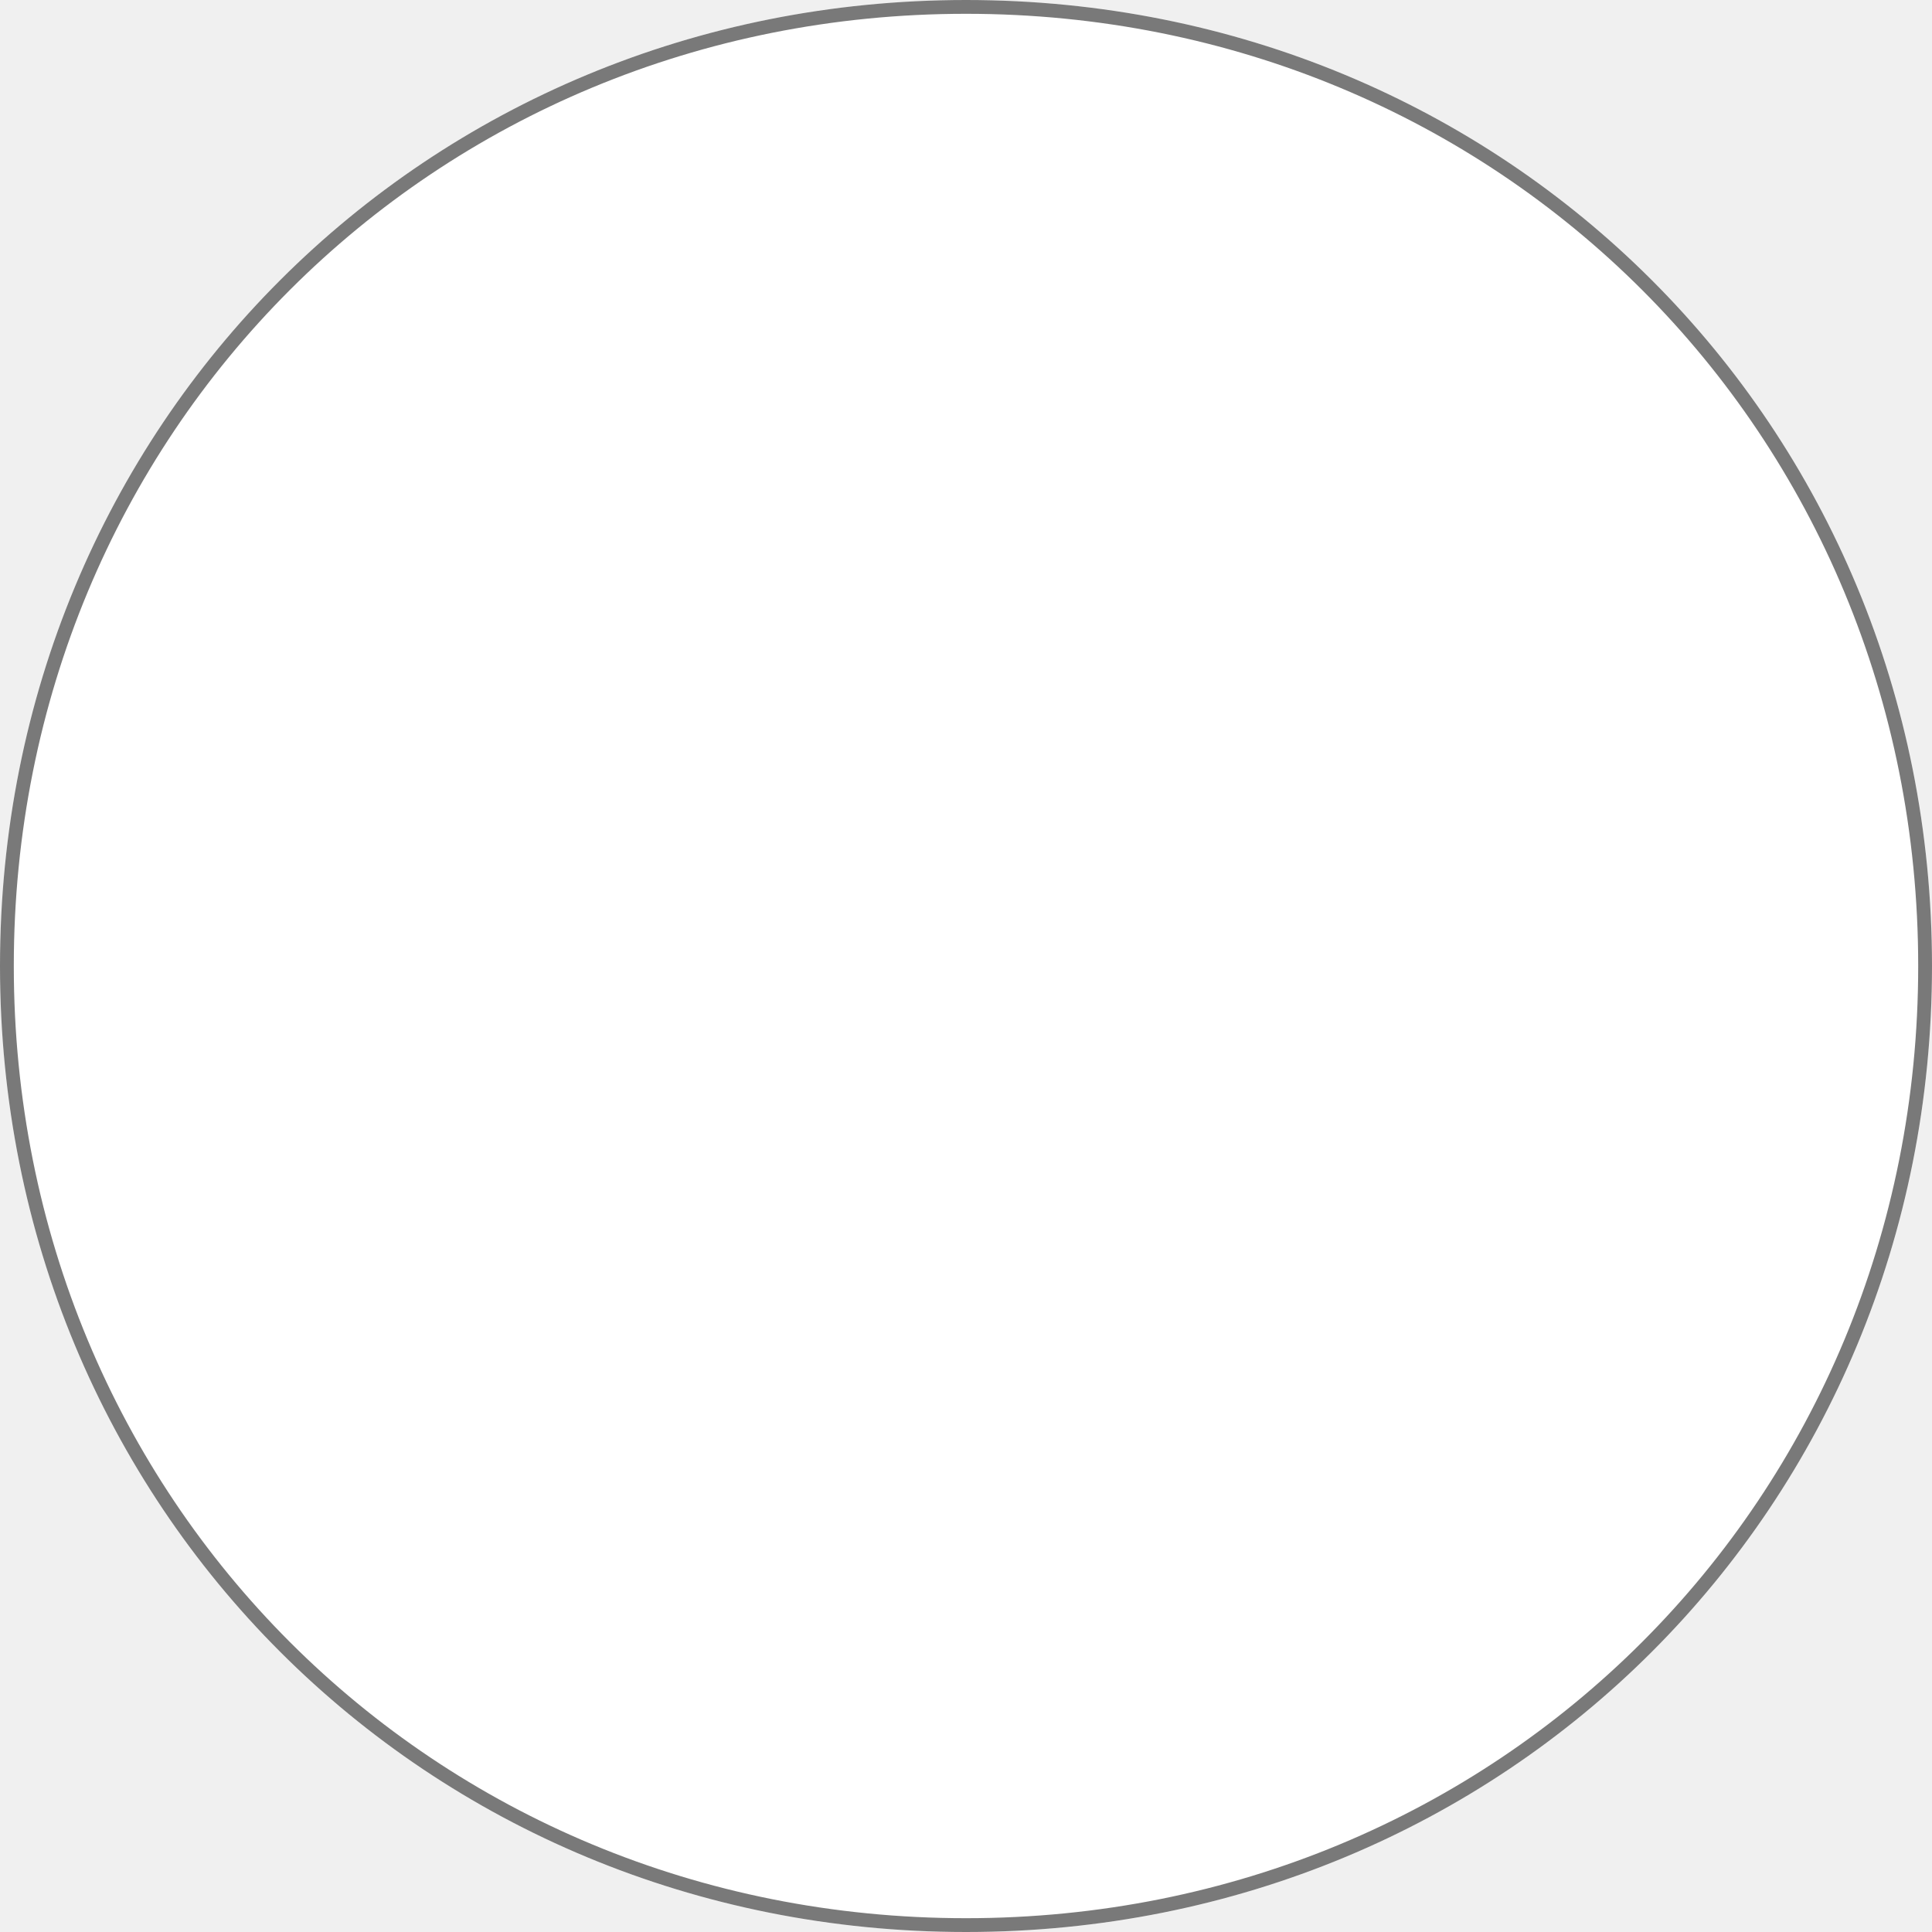
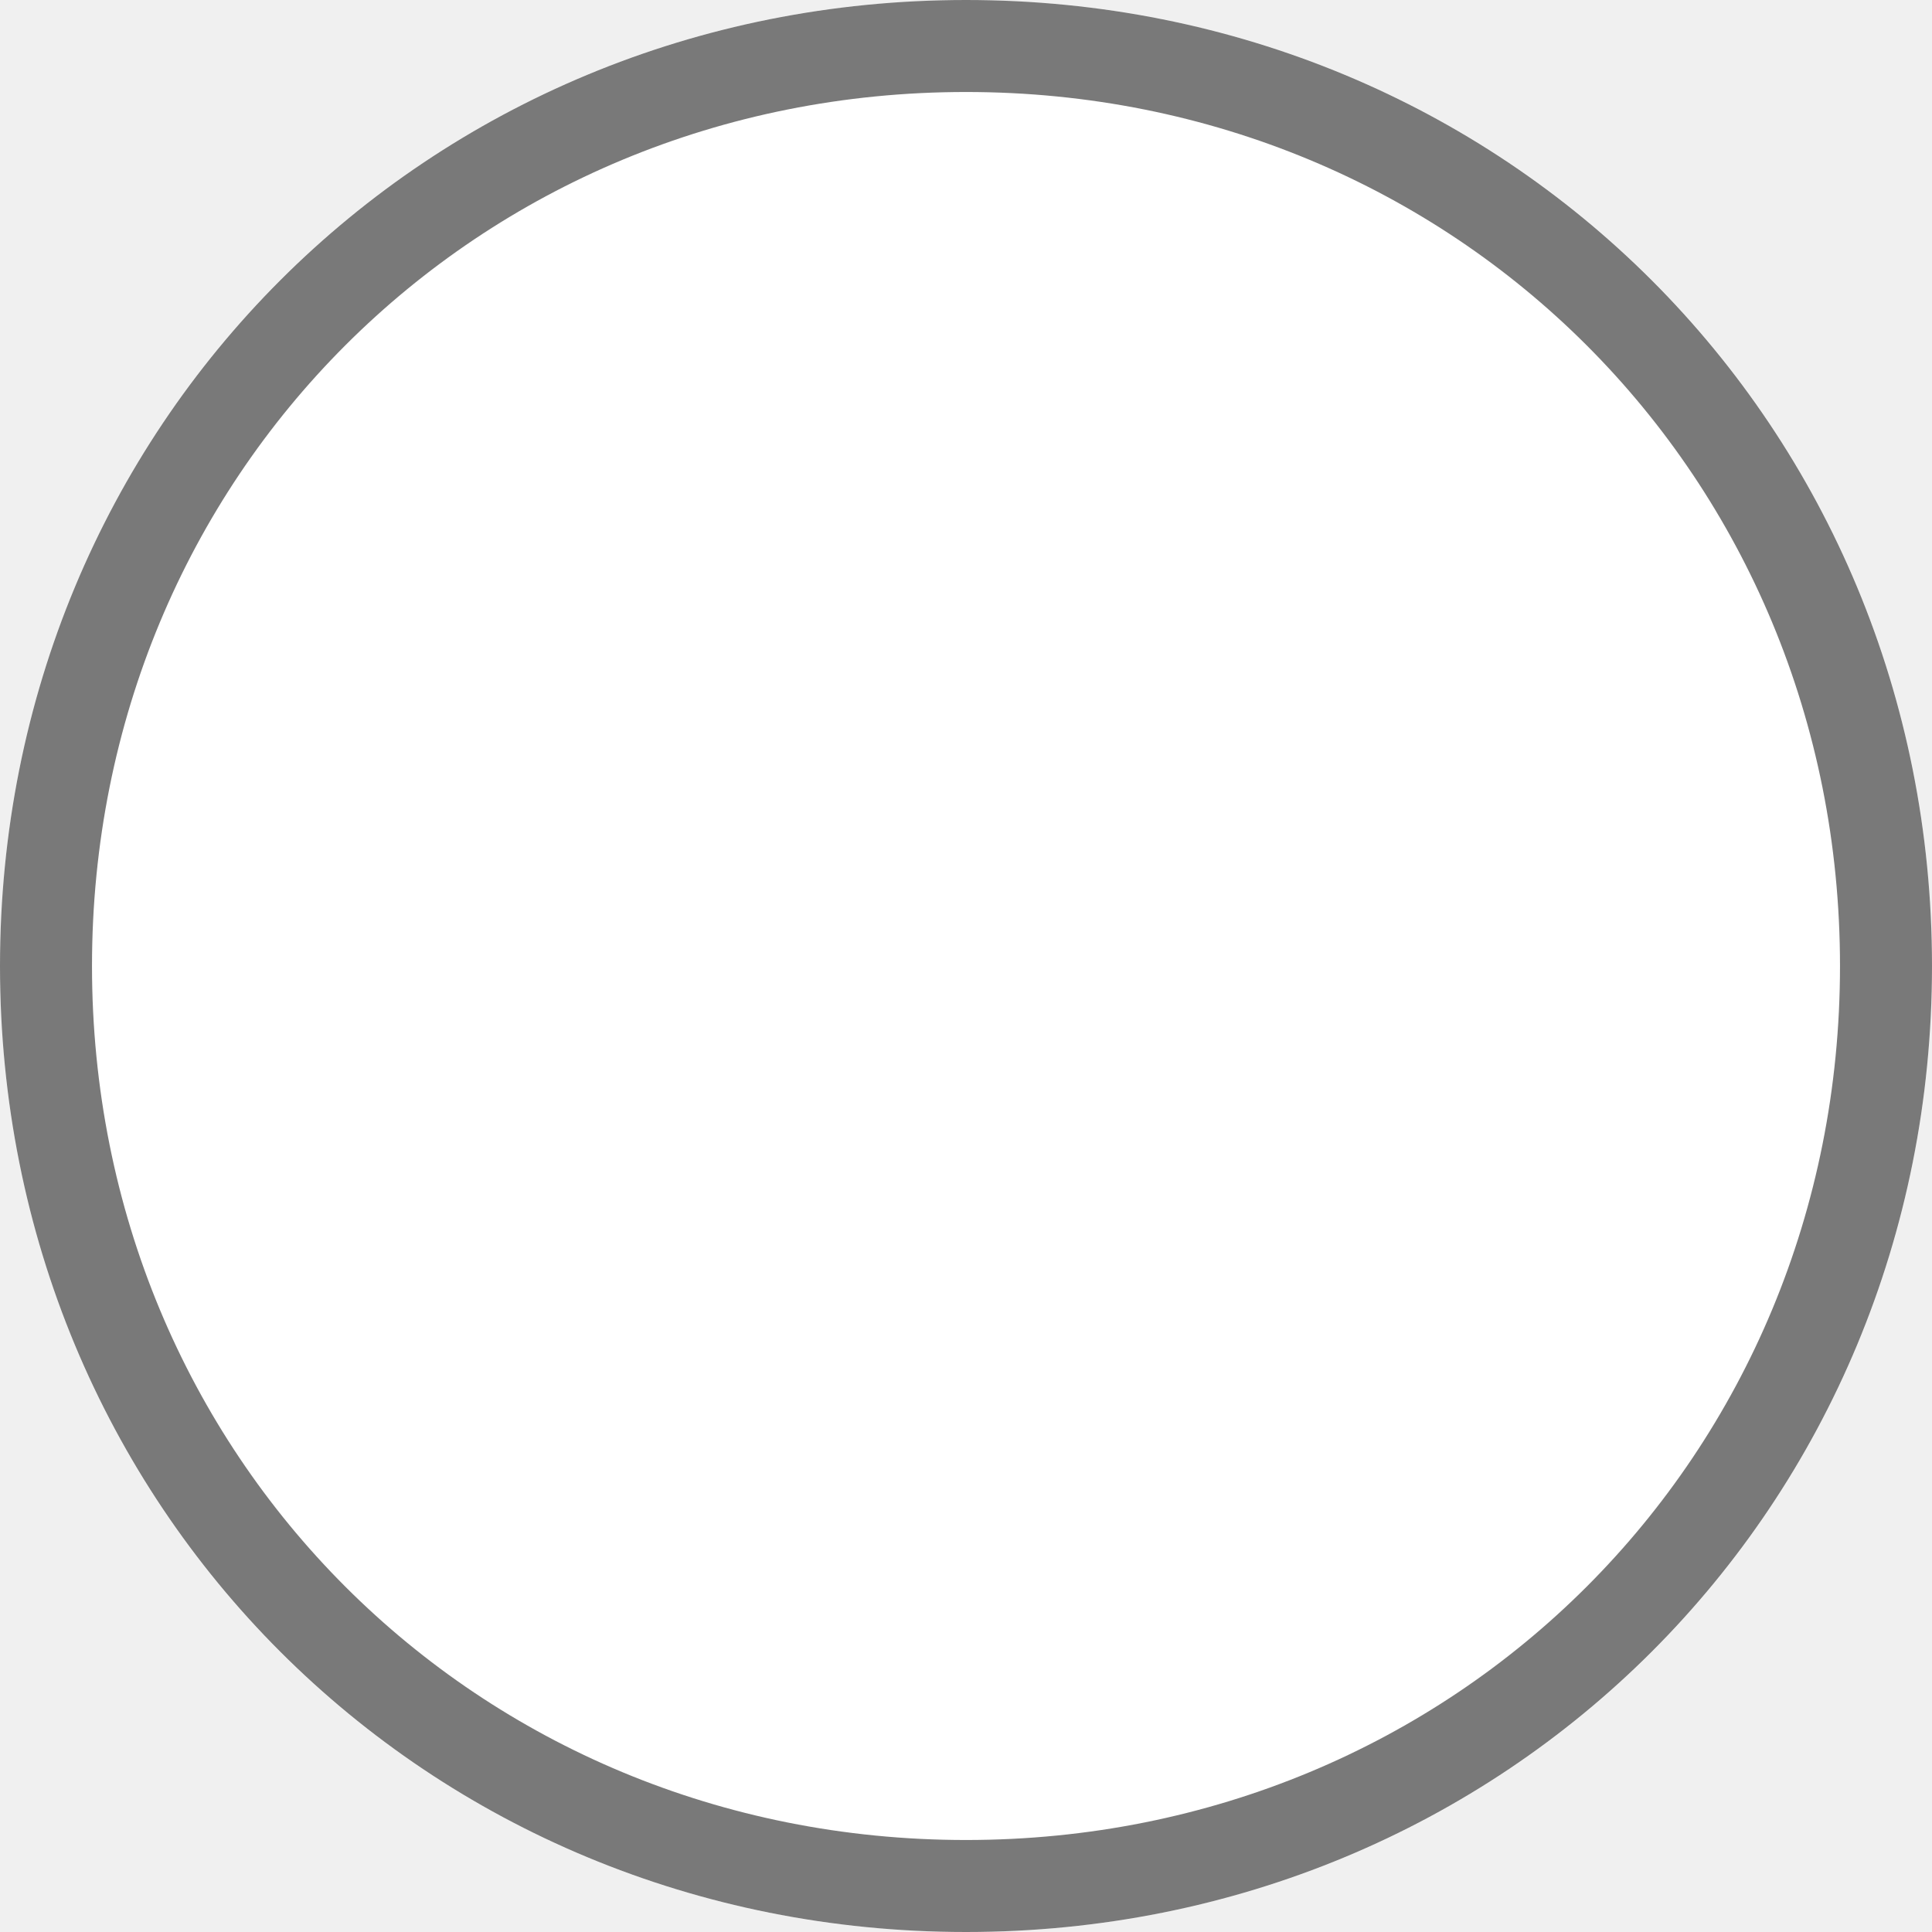
- <svg xmlns="http://www.w3.org/2000/svg" version="1.1" width="140px" height="140px">
-   <g transform="matrix(1 0 0 1 -60 -80 )">
-     <path d="M 130 80  C 169.2 80  200 110.8  200 150  C 200 189.2  169.2 220  130 220  C 90.8 220  60 189.2  60 150  C 60 110.8  90.8 80  130 80  Z " fill-rule="nonzero" fill="#ffffff" stroke="none" />
-     <path d="M 130 80.5  C 168.92 80.5  199.5 111.08  199.5 150  C 199.5 188.92  168.92 219.5  130 219.5  C 91.08 219.5  60.5 188.92  60.5 150  C 60.5 111.08  91.08 80.5  130 80.5  Z " stroke-width="1" stroke="#797979" fill="none" />
+ <svg xmlns="http://www.w3.org/2000/svg" version="1.1" width="21px" height="21px">
+   <g transform="matrix(1 0 0 1 -171 -519 )">
+     <path d="M 181.5 519  C 187.38 519  192 523.62  192 529.5  C 192 535.38  187.38 540  181.5 540  C 175.62 540  171 535.38  171 529.5  C 171 523.62  175.62 519  181.5 519  Z " fill-rule="nonzero" fill="#ffffff" stroke="none" />
+     <path d="M 181.5 519.5  C 187.1 519.5  191.5 523.9  191.5 529.5  C 191.5 535.1  187.1 539.5  181.5 539.5  C 175.9 539.5  171.5 535.1  171.5 529.5  C 171.5 523.9  175.9 519.5  181.5 519.5  Z " stroke-width="1" stroke="#797979" fill="none" />
  </g>
</svg>
